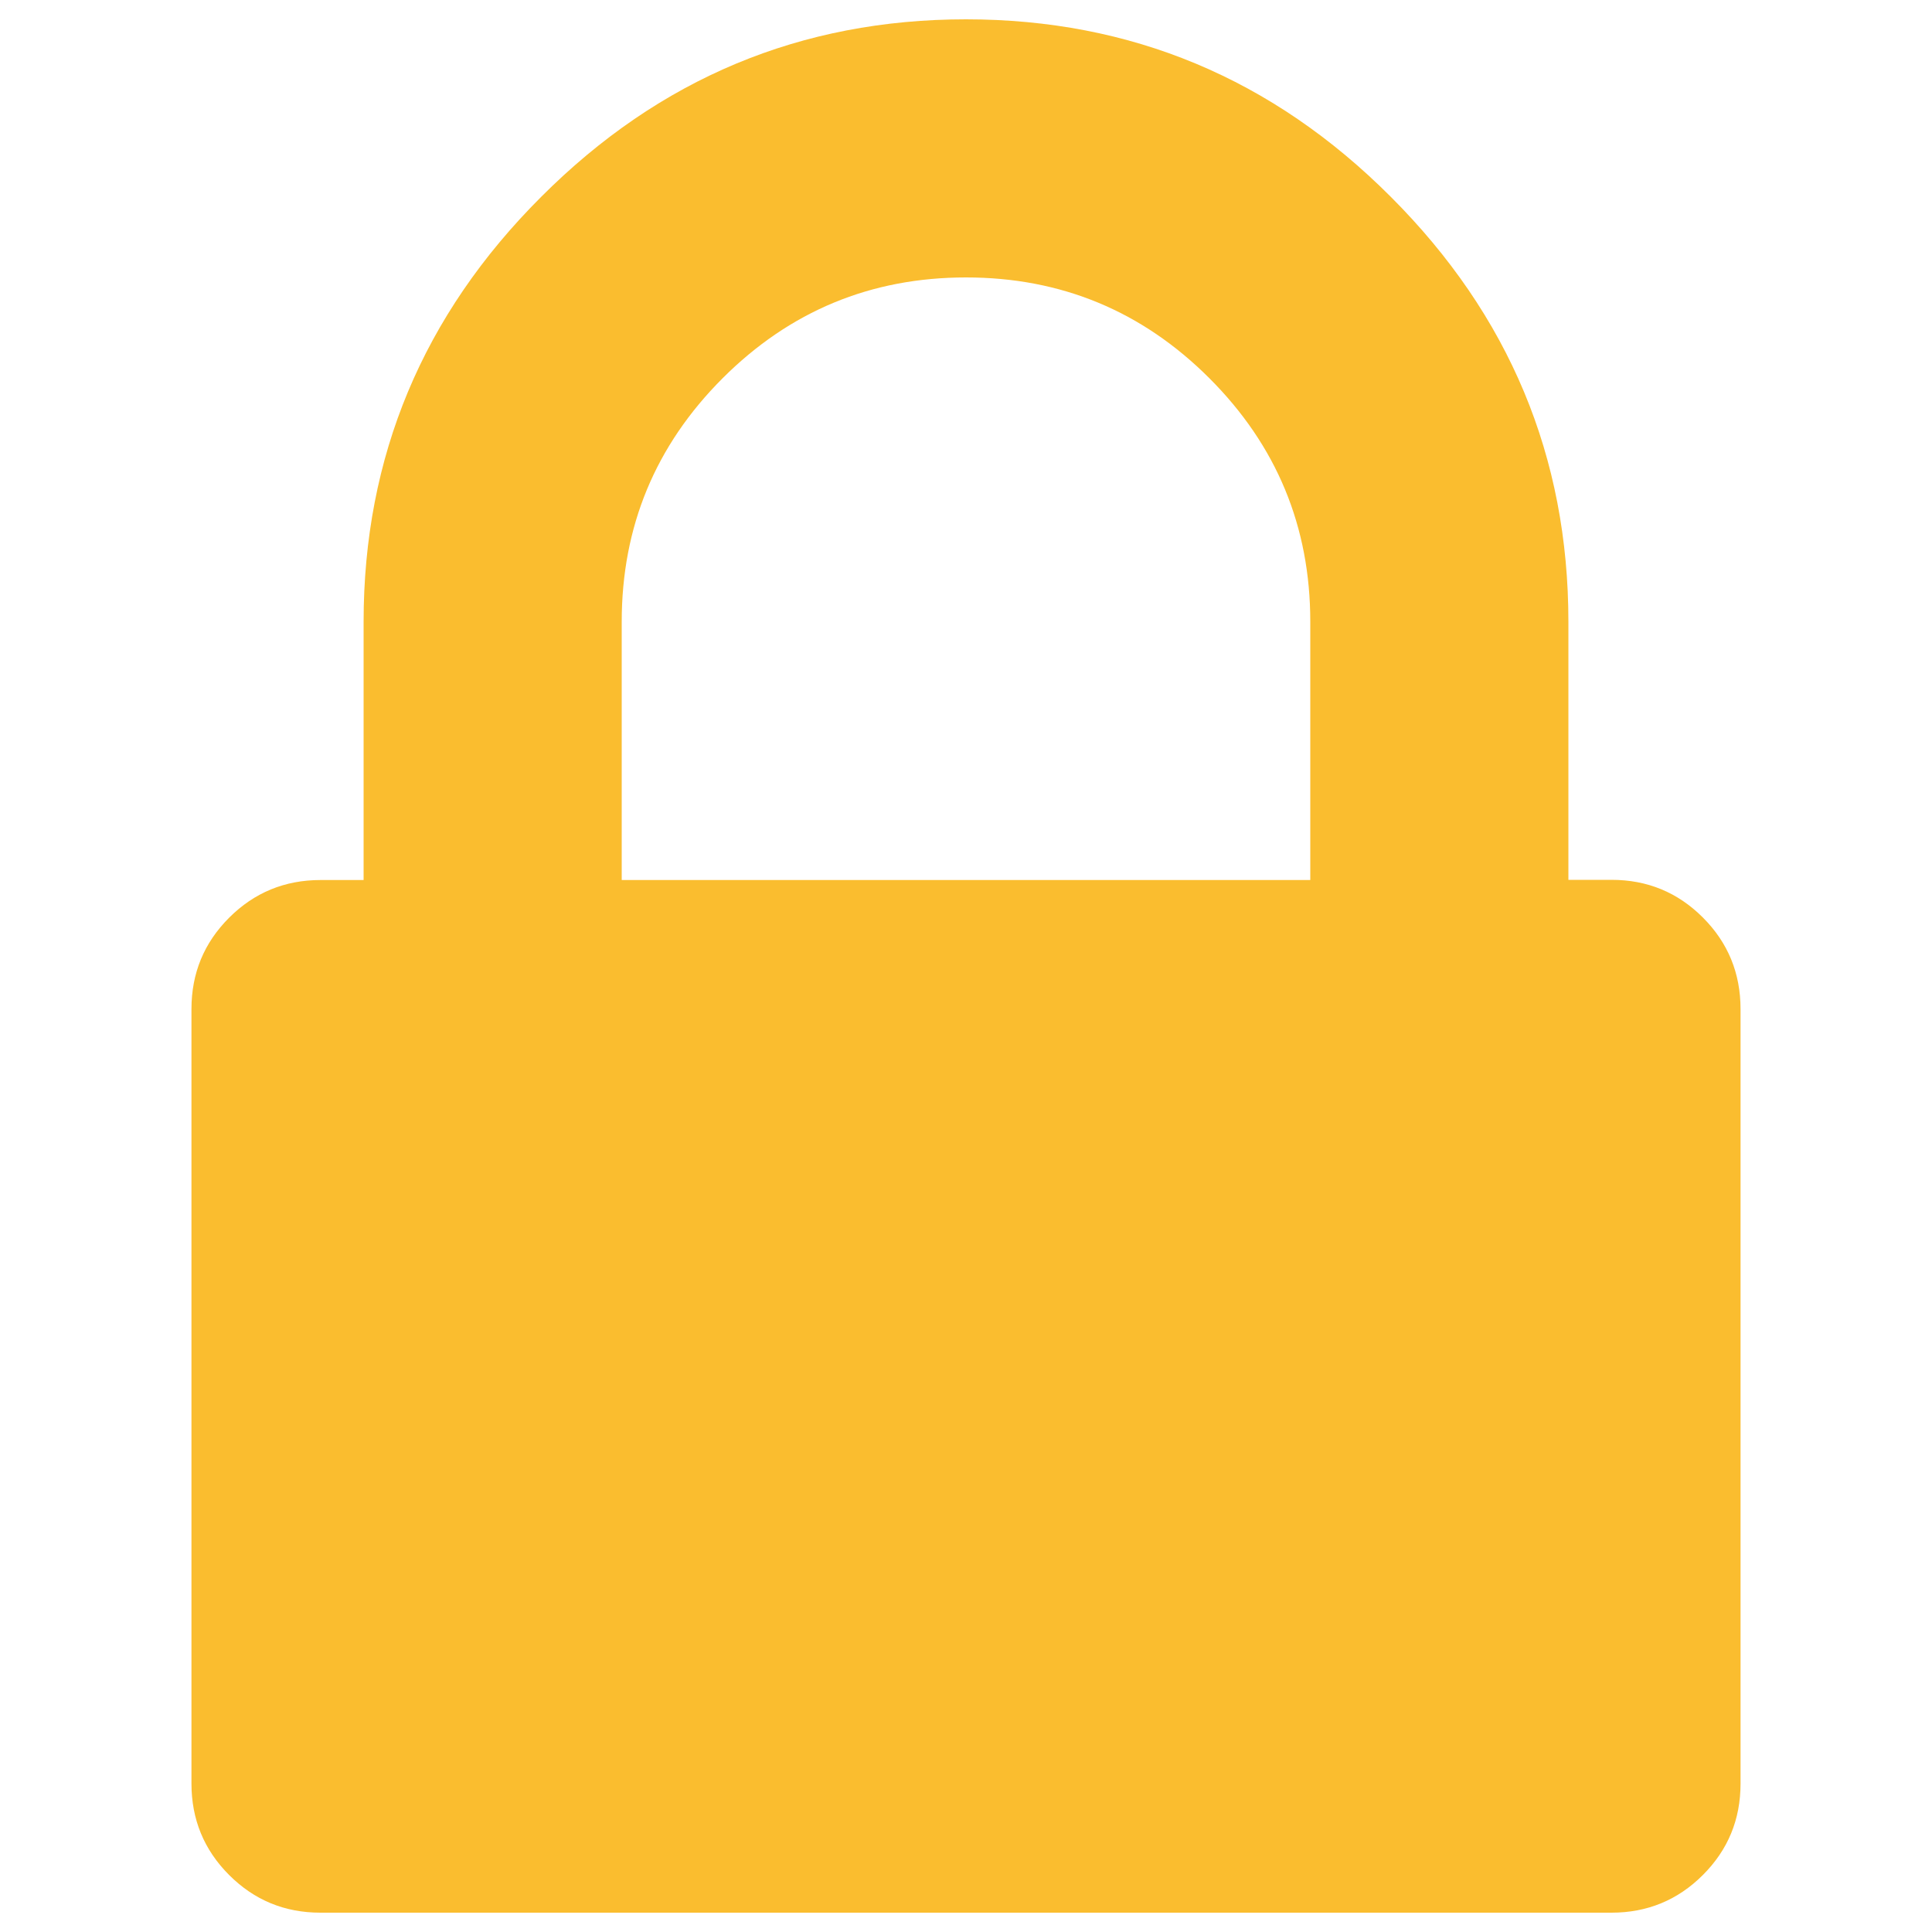
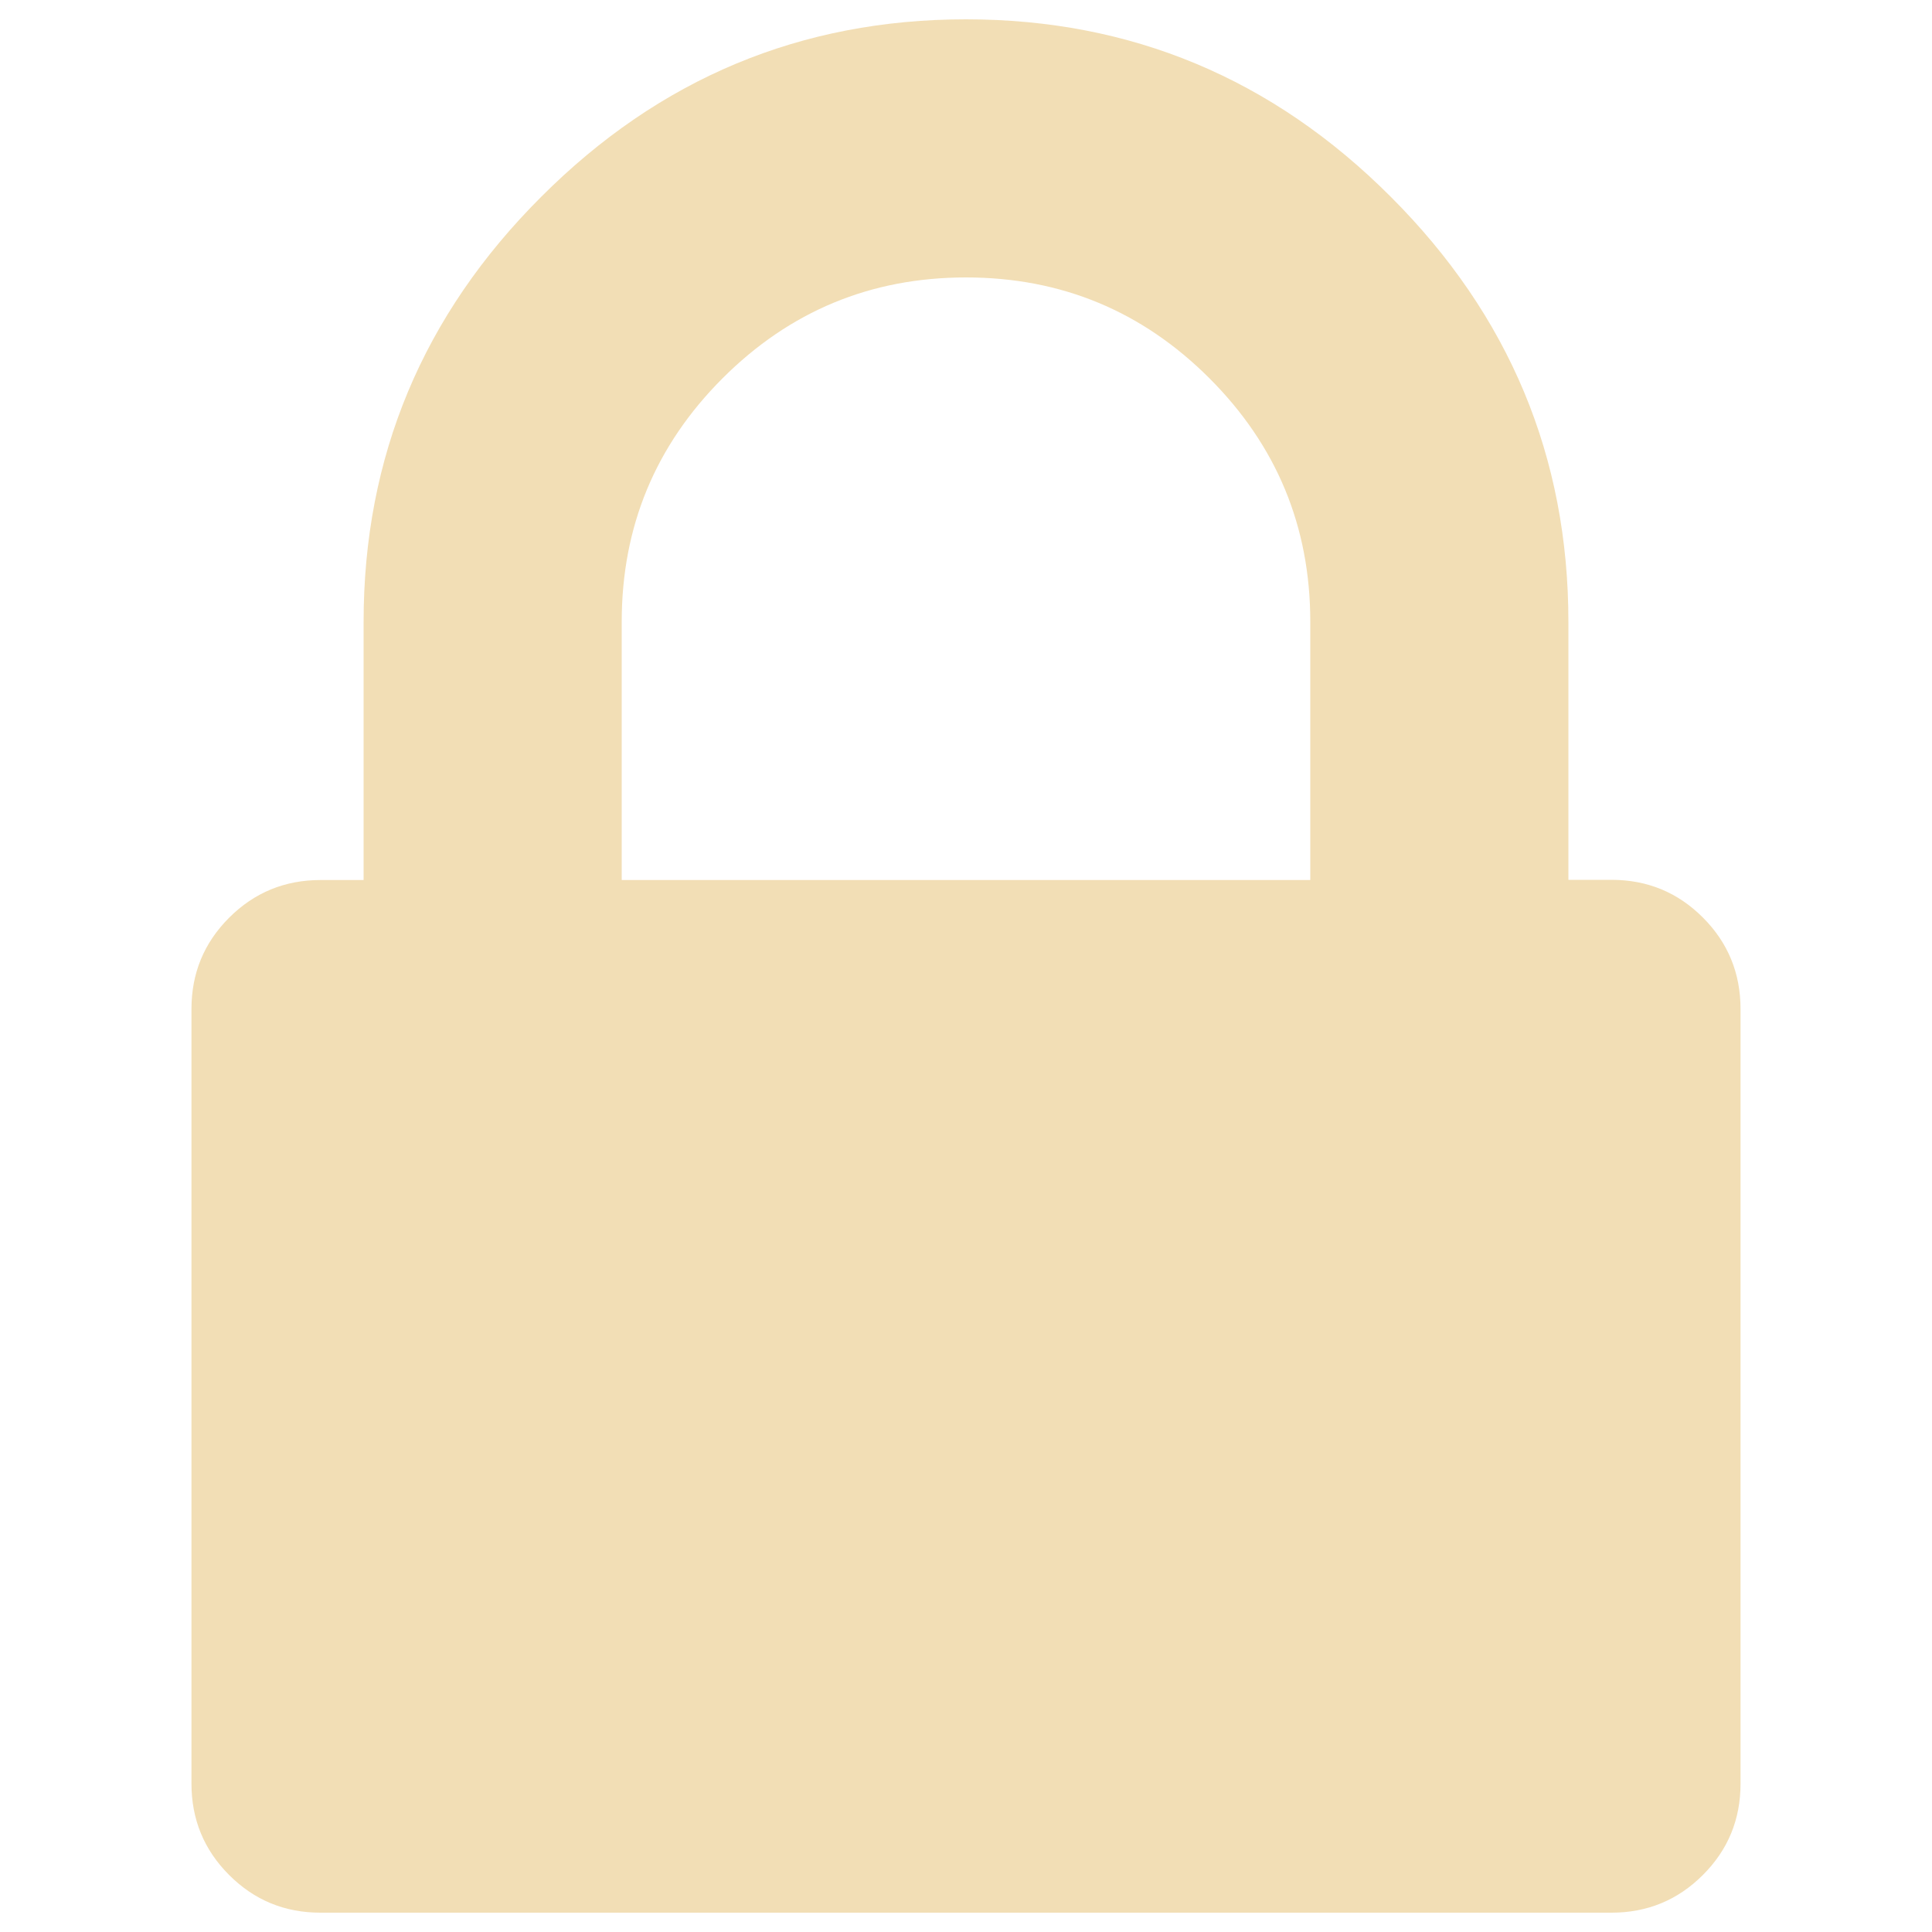
<svg xmlns="http://www.w3.org/2000/svg" version="1.1" x="0px" y="0px" viewBox="0 0 1000 1000" enable-background="new 0 0 1000 1000" xml:space="preserve">
  <g>
    <g>
-       <path fill="#fabd2f" d="M321.8,455.5h356.4V321.8c0-49.2-17.4-91.2-52.2-126c-34.8-34.8-76.8-52.2-126-52.2c-49.2,0-91.2,17.4-126,52.2c-34.8,34.8-52.2,76.8-52.2,126L321.8,455.5L321.8,455.5z M900.9,522.3v400.9c0,18.6-6.5,34.3-19.5,47.3c-13,13-28.8,19.5-47.3,19.5H165.9c-18.6,0-34.3-6.5-47.3-19.5s-19.5-28.8-19.5-47.3V522.3c0-18.6,6.5-34.3,19.5-47.3c13-13,28.8-19.5,47.3-19.5h22.3V321.8c0-85.4,30.6-158.7,91.9-219.9C341.3,40.6,414.6,10,500,10c85.4,0,158.7,30.6,219.9,91.9c61.3,61.3,91.9,134.6,91.9,219.9v133.6h22.3c18.6,0,34.3,6.5,47.3,19.5C894.4,487.9,900.9,503.7,900.9,522.3L900.9,522.3z" />
+       <path fill="#f2deb5" d="M321.8,455.5h356.4V321.8c0-49.2-17.4-91.2-52.2-126c-34.8-34.8-76.8-52.2-126-52.2c-49.2,0-91.2,17.4-126,52.2c-34.8,34.8-52.2,76.8-52.2,126L321.8,455.5L321.8,455.5z M900.9,522.3v400.9c0,18.6-6.5,34.3-19.5,47.3c-13,13-28.8,19.5-47.3,19.5H165.9c-18.6,0-34.3-6.5-47.3-19.5s-19.5-28.8-19.5-47.3V522.3c0-18.6,6.5-34.3,19.5-47.3c13-13,28.8-19.5,47.3-19.5h22.3V321.8c0-85.4,30.6-158.7,91.9-219.9C341.3,40.6,414.6,10,500,10c85.4,0,158.7,30.6,219.9,91.9c61.3,61.3,91.9,134.6,91.9,219.9v133.6h22.3c18.6,0,34.3,6.5,47.3,19.5C894.4,487.9,900.9,503.7,900.9,522.3L900.9,522.3z" />
    </g>
  </g>
</svg>
